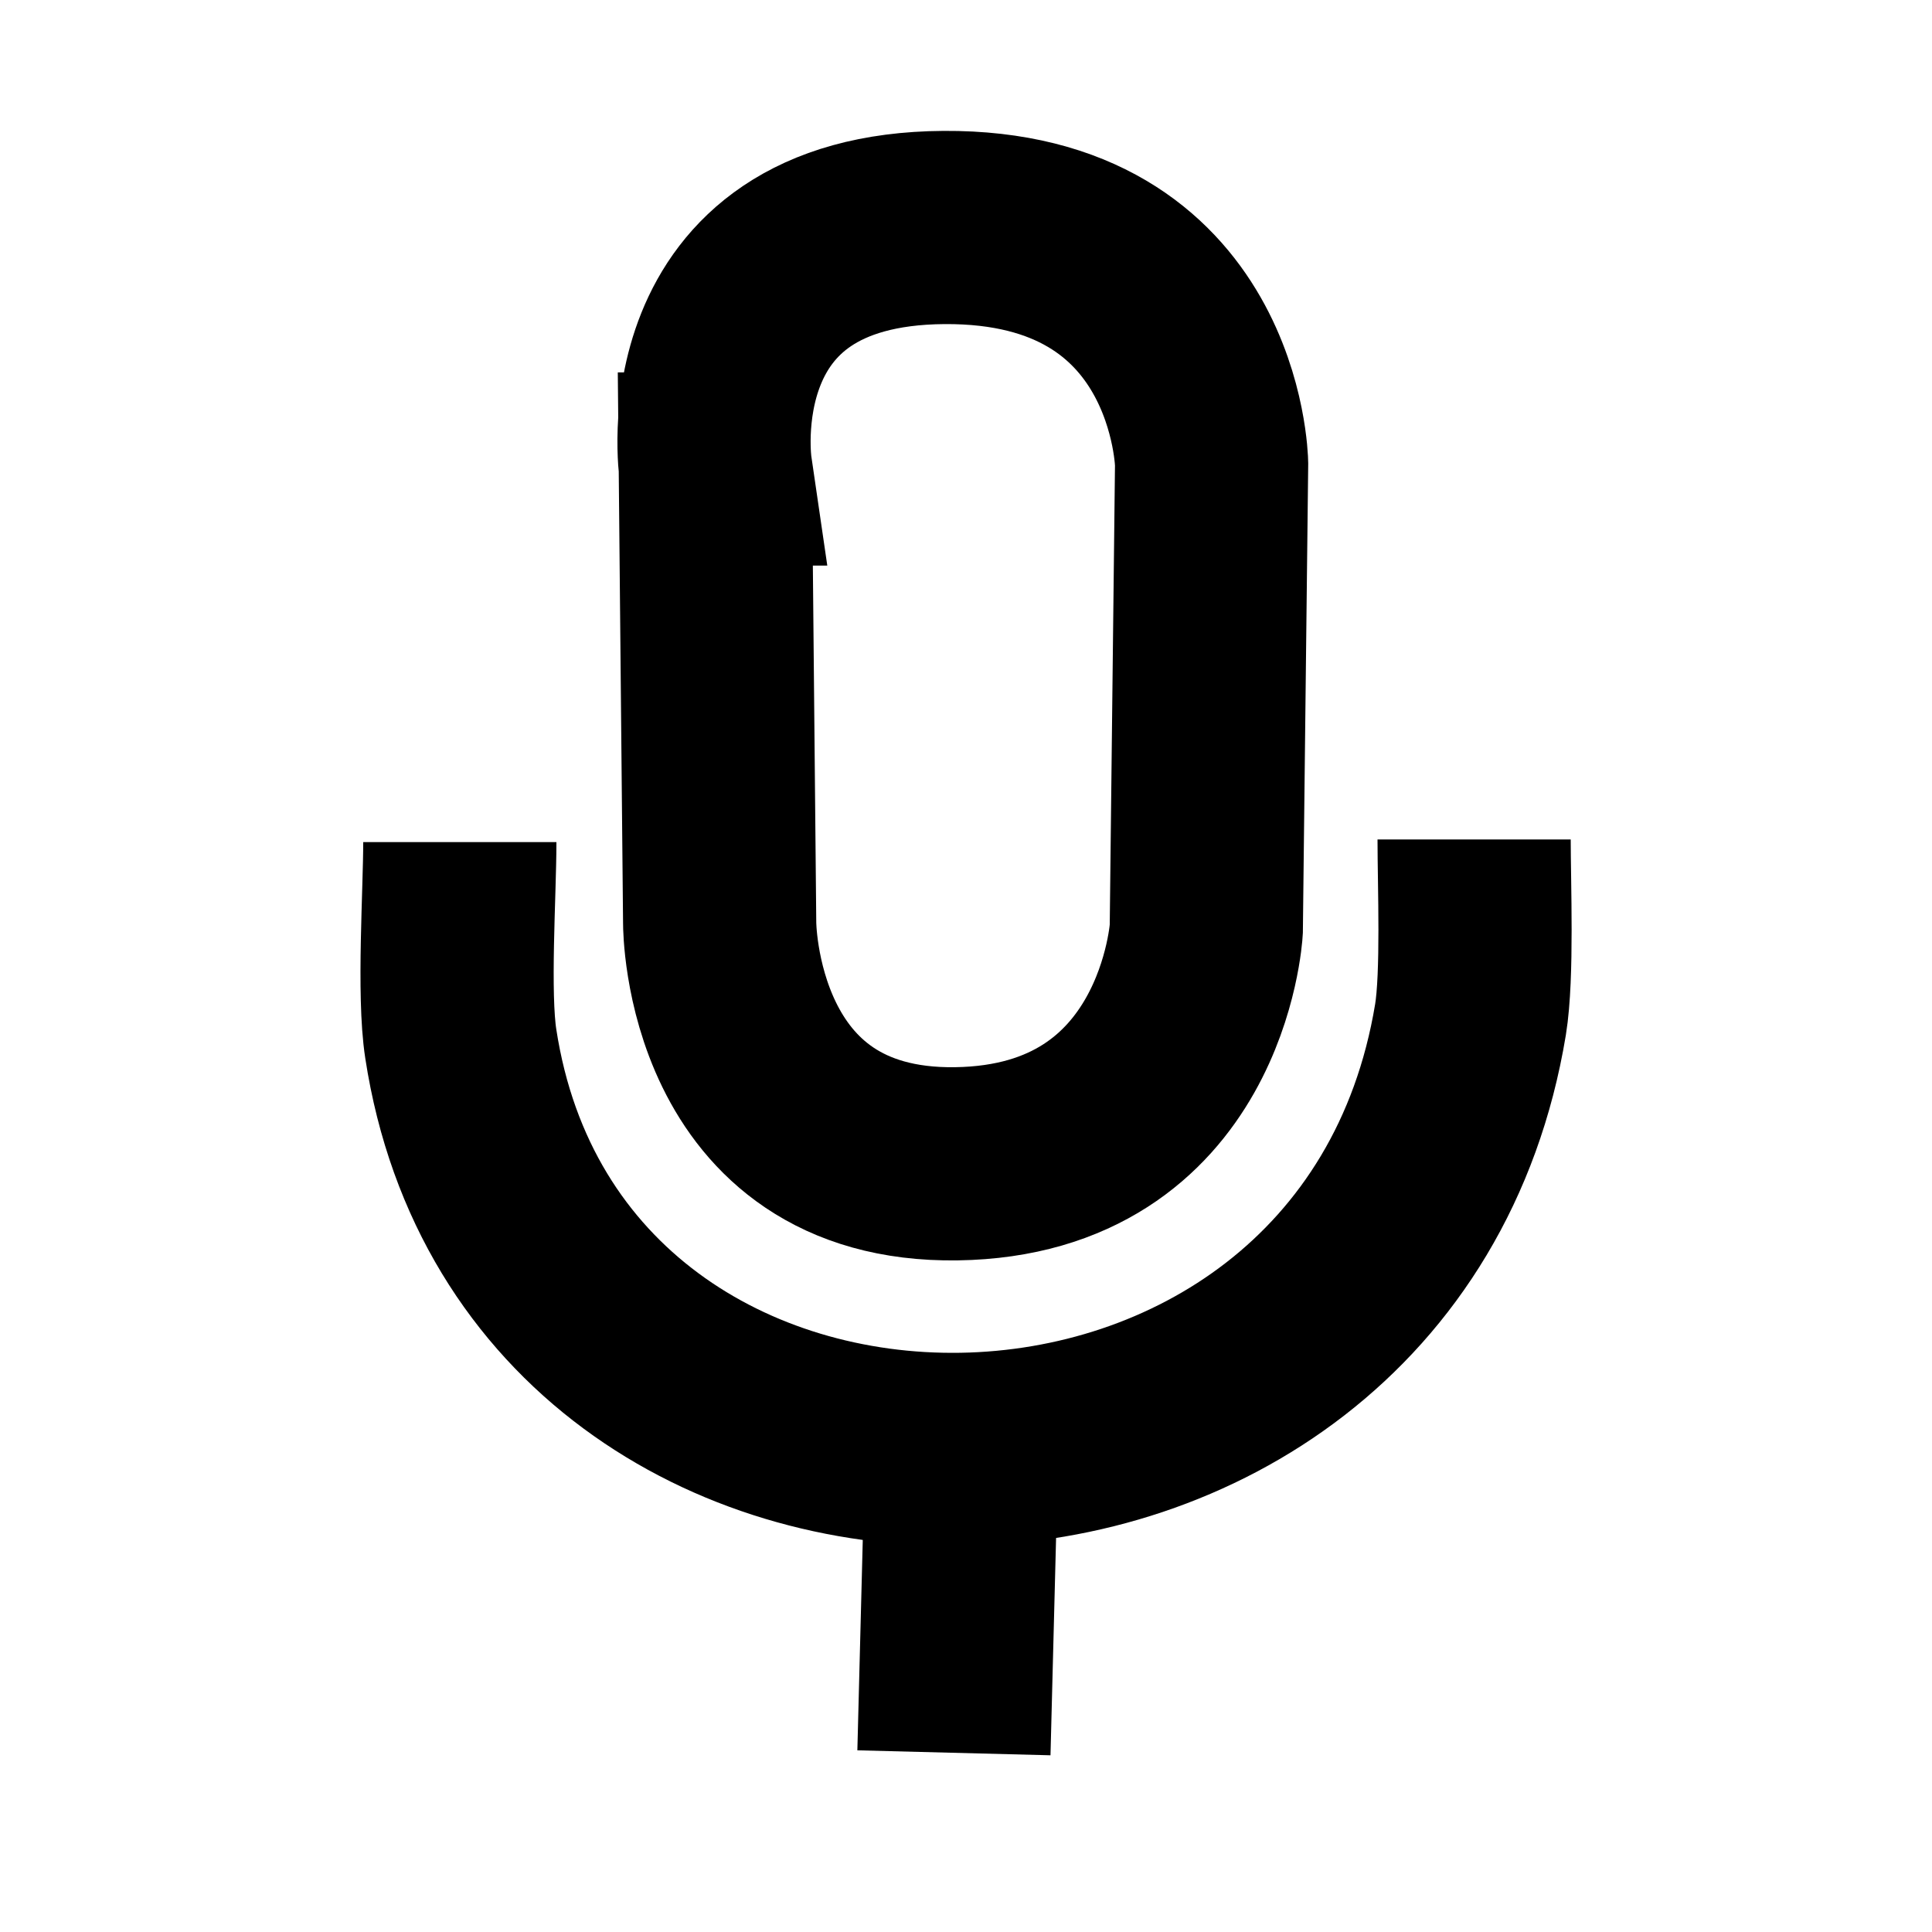
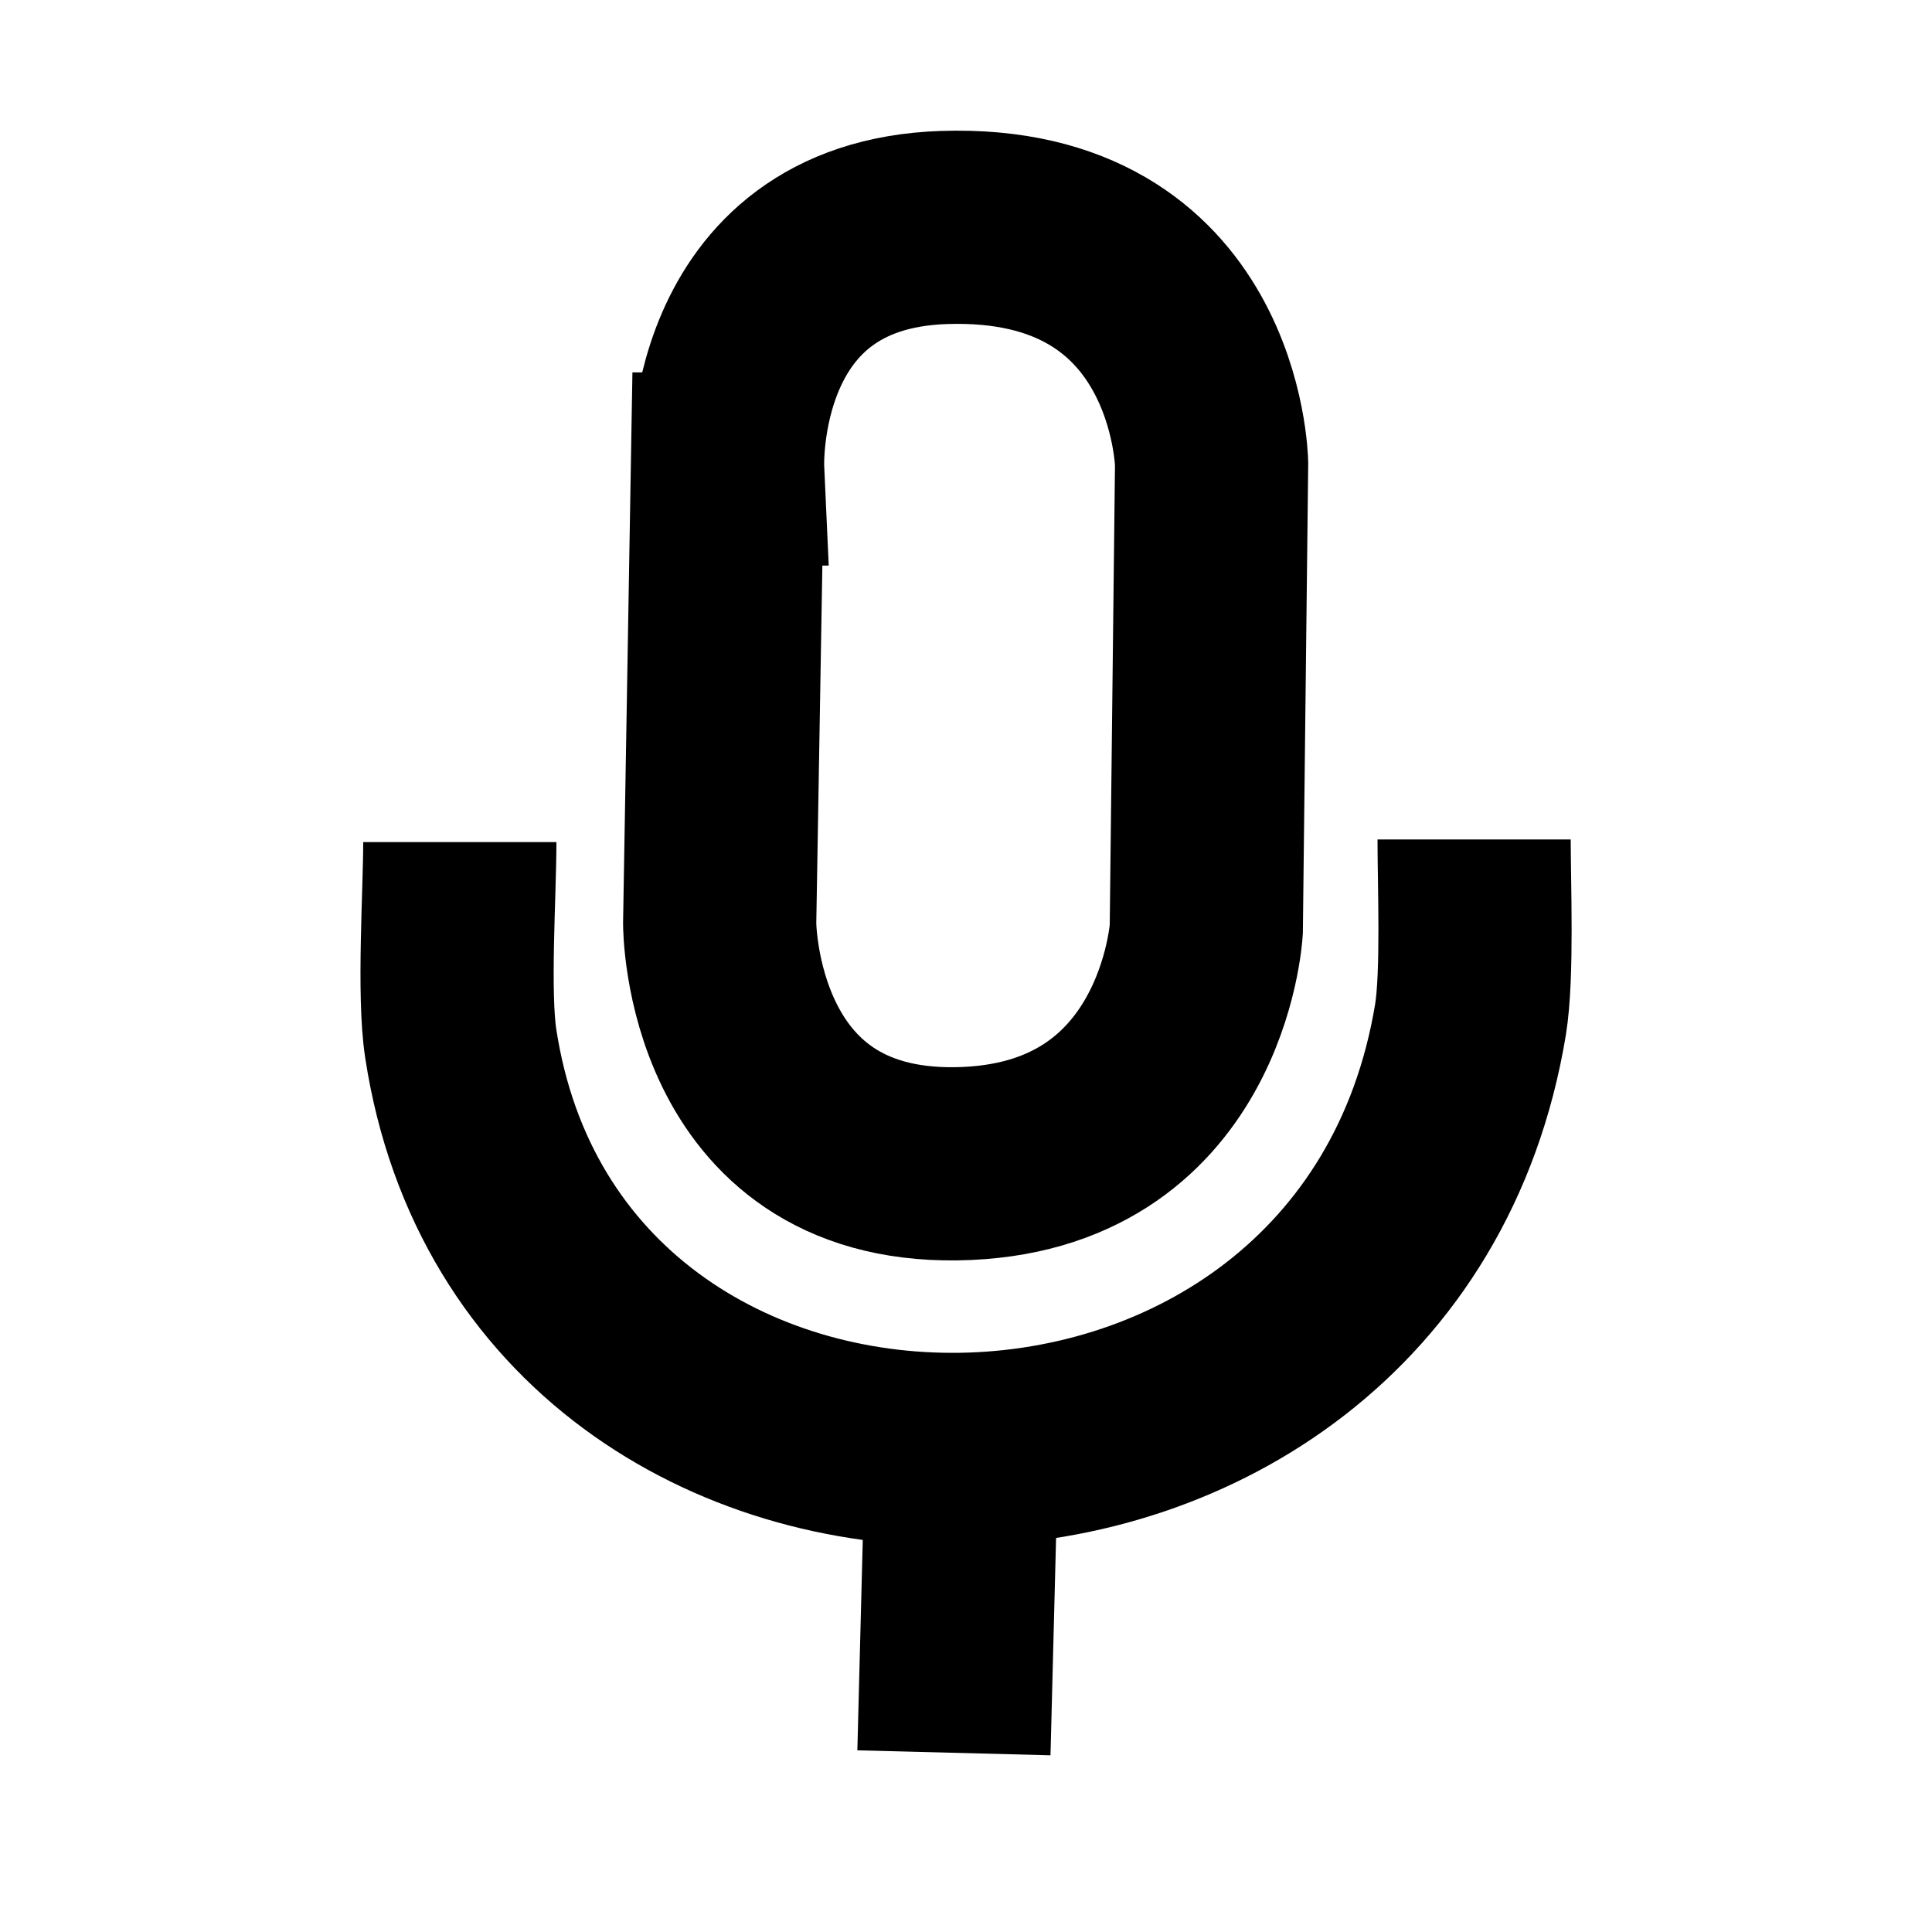
<svg xmlns="http://www.w3.org/2000/svg" id="Layer_3" viewBox="0 0 80 80">
  <defs>
    <style>.cls-1{fill:none;stroke:#000;stroke-miterlimit:10;stroke-width:8px;}</style>
  </defs>
  <line class="cls-1" x1="39.77" y1="62.08" x2="39.5" y2="72.58" />
  <path class="cls-1" d="M19.04,34.87c0,2.09-.28,6.29.04,8.35,3.48,22.7,37.94,22.42,41.81-1,.3-1.84.15-5.59.15-7.46" />
-   <path class="cls-1" d="M29.62,19.42l.18,18.82s0,10.09,9.8,9.95,10.35-9.7,10.35-9.7l.22-19.29s-.17-9.85-11.08-9.78-9.46,10-9.46,10Z" />
+   <path class="cls-1" d="M30.12,19.42l-.32,18.82s0,10.09,9.8,9.95,10.35-9.7,10.35-9.7l.22-19.29s-.18-10.14-11.08-9.78c-9.4.31-8.96,10-8.96,10Z" />
</svg>
